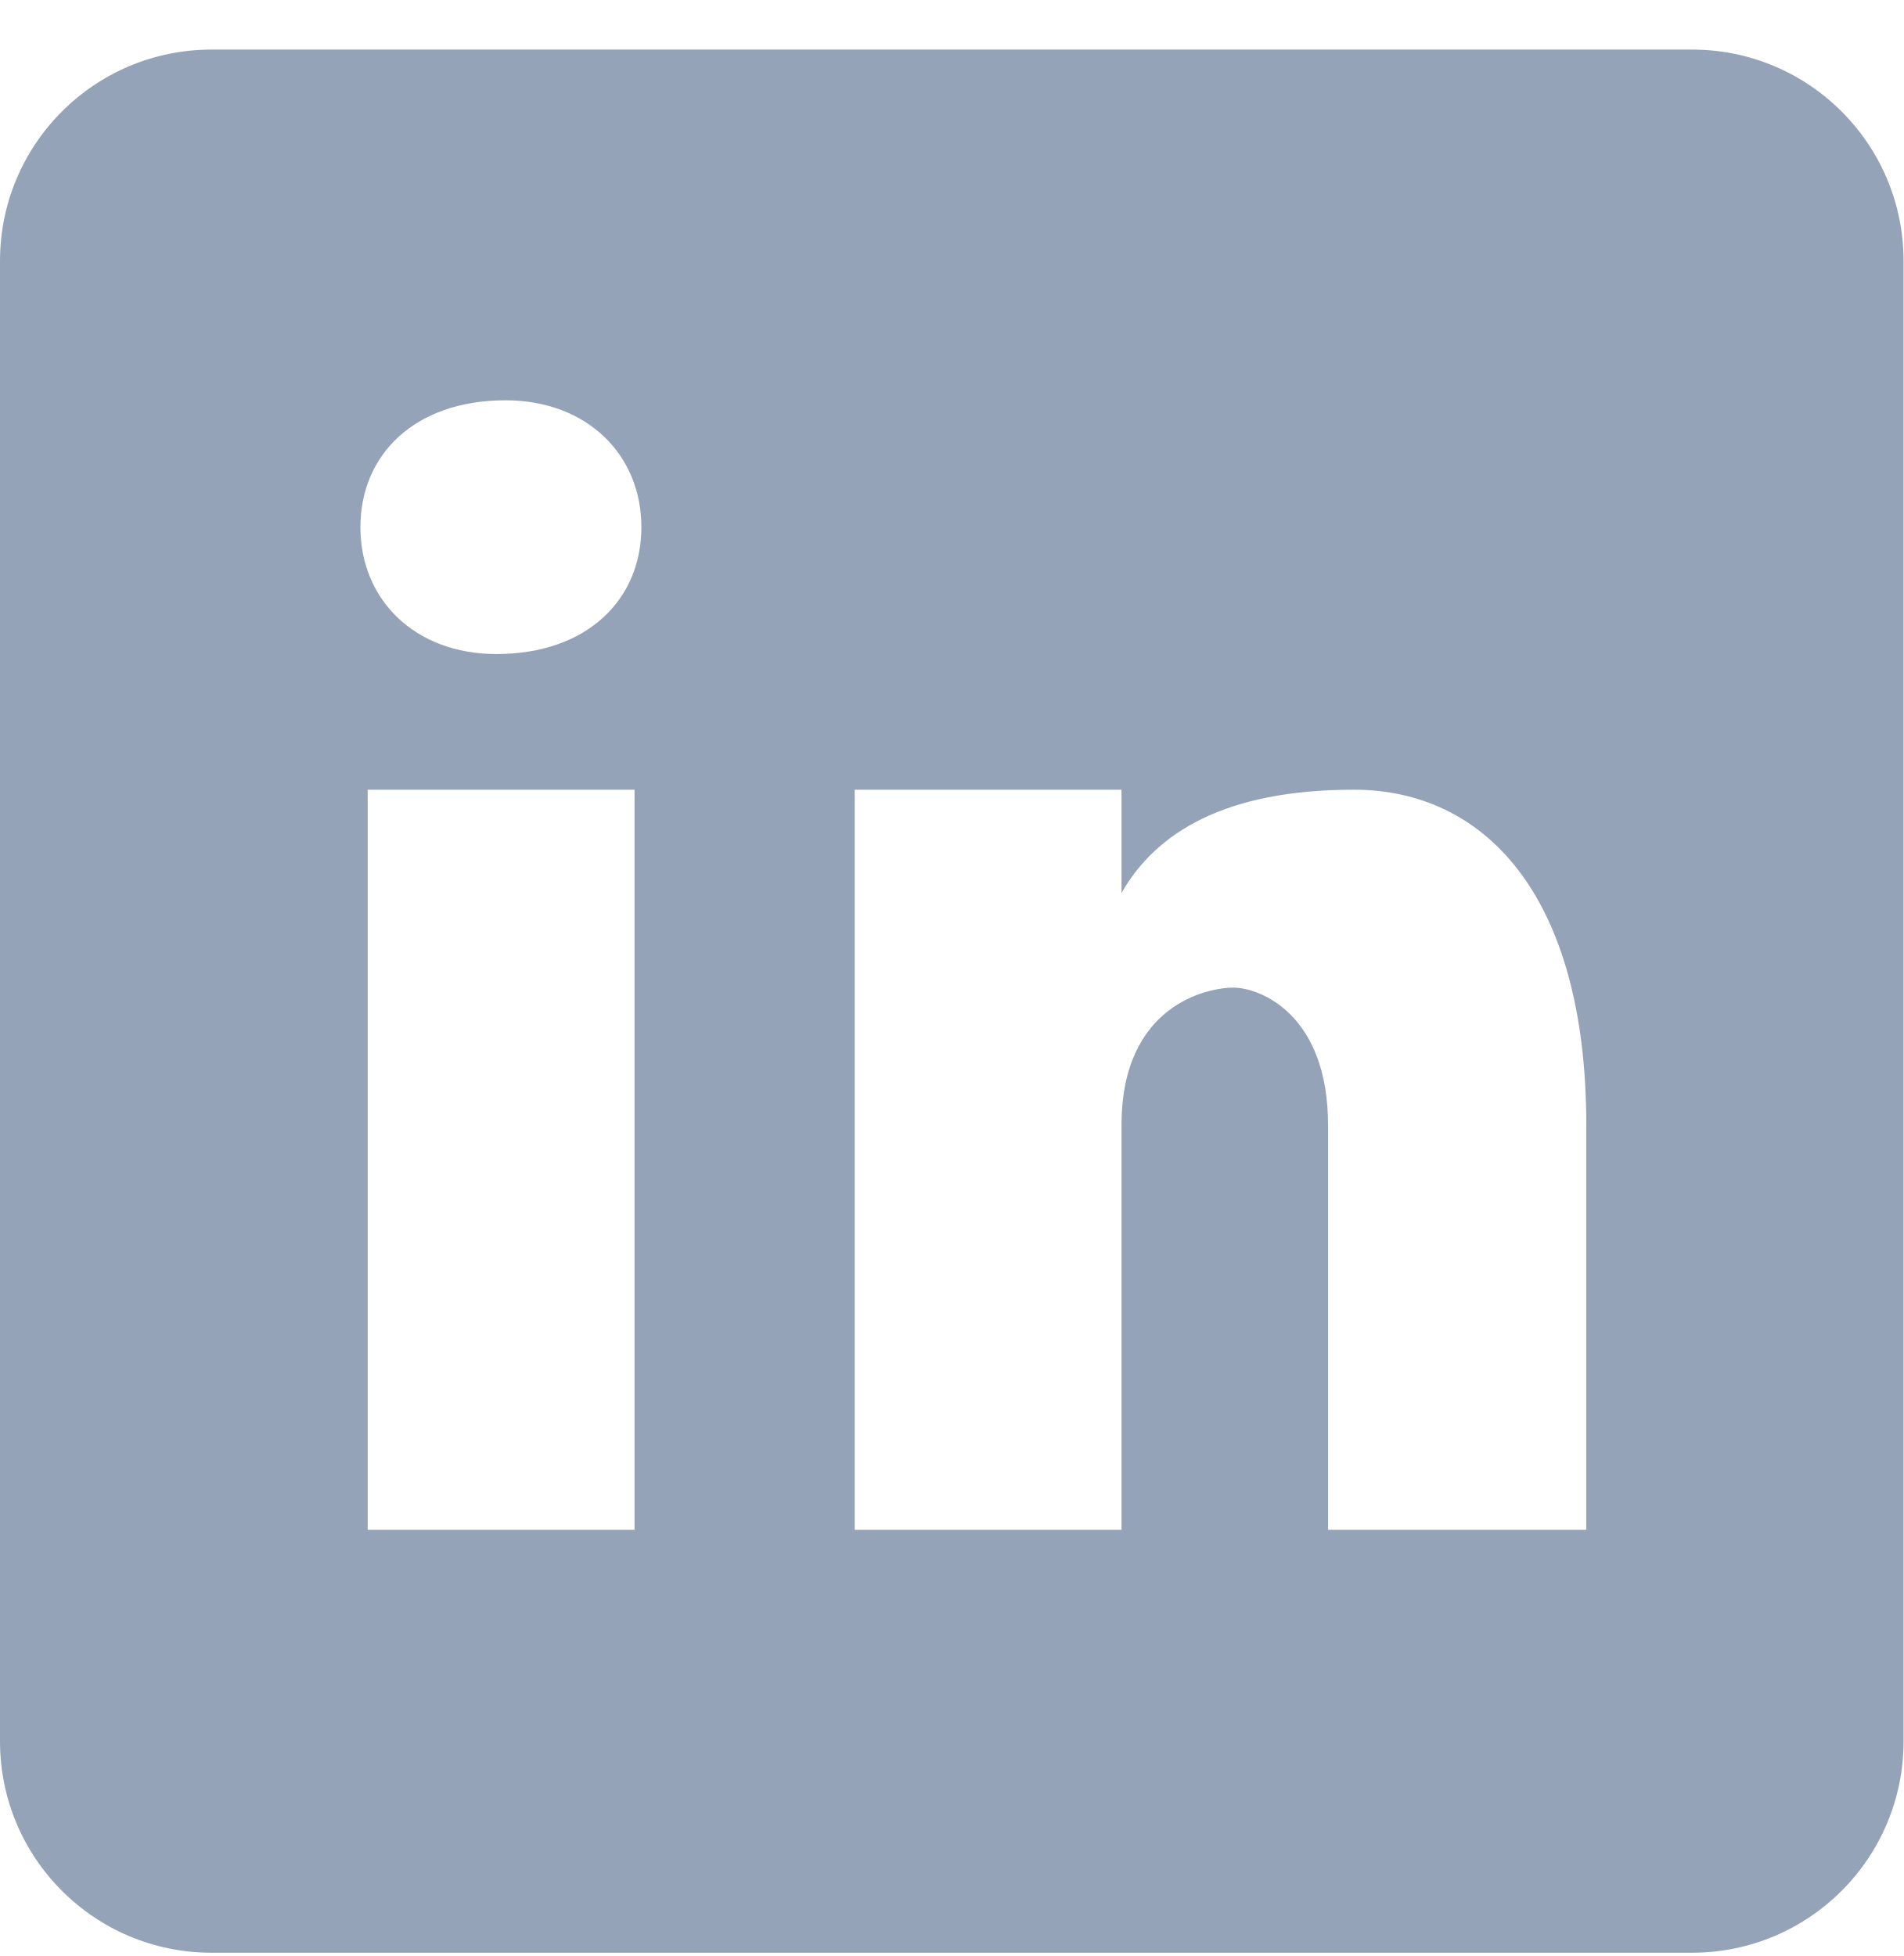
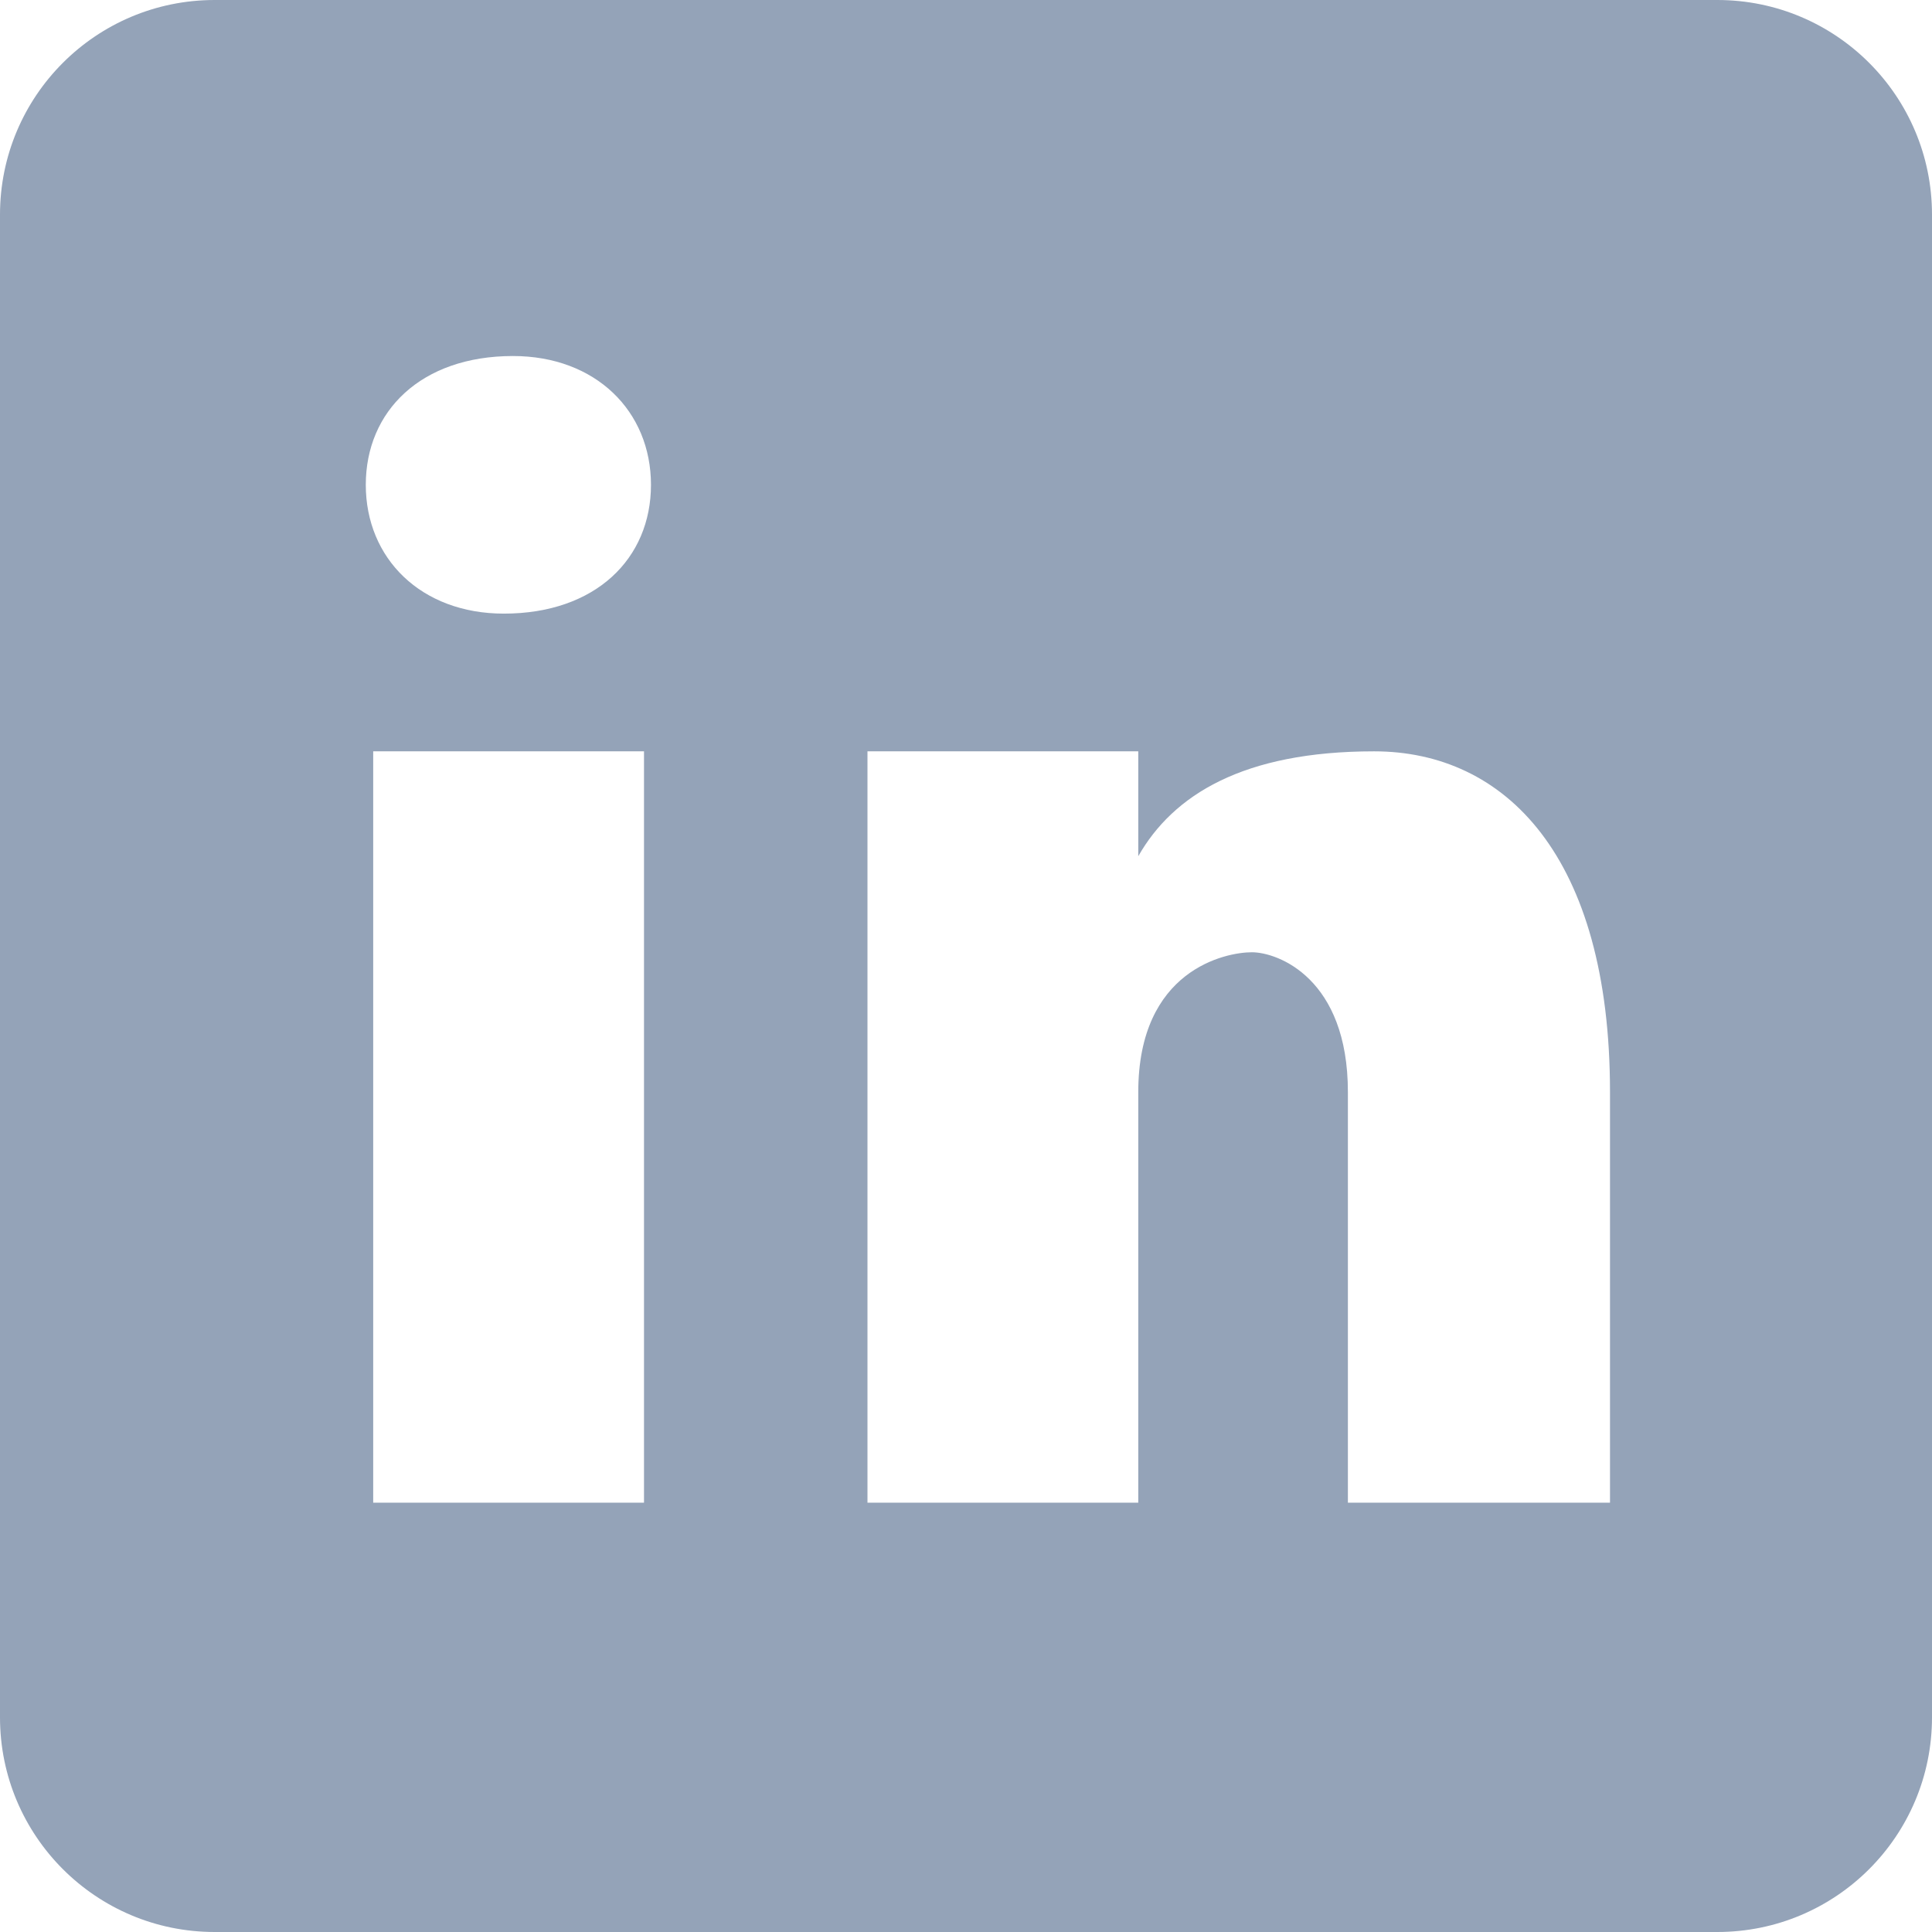
- <svg xmlns="http://www.w3.org/2000/svg" width="36" height="37" viewBox="0 0 36 37" fill="none">
-   <path d="M32 0.938H4C1.79 0.938 0 2.728 0 4.938V32.938C0 35.148 1.79 36.938 4 36.938H32C34.21 36.938 36 35.148 36 32.938V4.938C36 2.728 34.21 0.938 32 0.938ZM12 28.938H6.954V14.938H12V28.938ZM9.388 12.372C7.846 12.372 6.816 11.344 6.816 9.972C6.816 8.6 7.844 7.572 9.558 7.572C11.1 7.572 12.13 8.6 12.13 9.972C12.13 11.344 11.102 12.372 9.388 12.372ZM30 28.938H25.116V21.286C25.116 19.17 23.814 18.682 23.326 18.682C22.838 18.682 21.21 19.008 21.21 21.286C21.21 21.612 21.21 28.938 21.21 28.938H16.164V14.938H21.21V16.892C21.86 15.752 23.162 14.938 25.604 14.938C28.046 14.938 30 16.892 30 21.286V28.938Z" fill="#94A3B8" />
+ <svg xmlns="http://www.w3.org/2000/svg" width="36" height="36" viewBox="0 0 36 36" fill="none">
+   <path d="M32 0H4C1.79 0 0 1.79 0 4V32C0 34.21 1.79 36 4 36H32C34.21 36 36 34.21 36 32V4C36 1.79 34.21 0 32 0ZM12 28H6.954V14H12V28ZM9.388 11.434C7.846 11.434 6.816 10.406 6.816 9.034C6.816 7.662 7.844 6.634 9.558 6.634C11.1 6.634 12.13 7.662 12.13 9.034C12.13 10.406 11.102 11.434 9.388 11.434ZM30 28H25.116V20.348C25.116 18.232 23.814 17.744 23.326 17.744C22.838 17.744 21.21 18.07 21.21 20.348C21.21 20.674 21.21 28 21.21 28H16.164V14H21.21V15.954C21.86 14.814 23.162 14 25.604 14C28.046 14 30 15.954 30 20.348V28Z" fill="#94A3B8" />
</svg>
